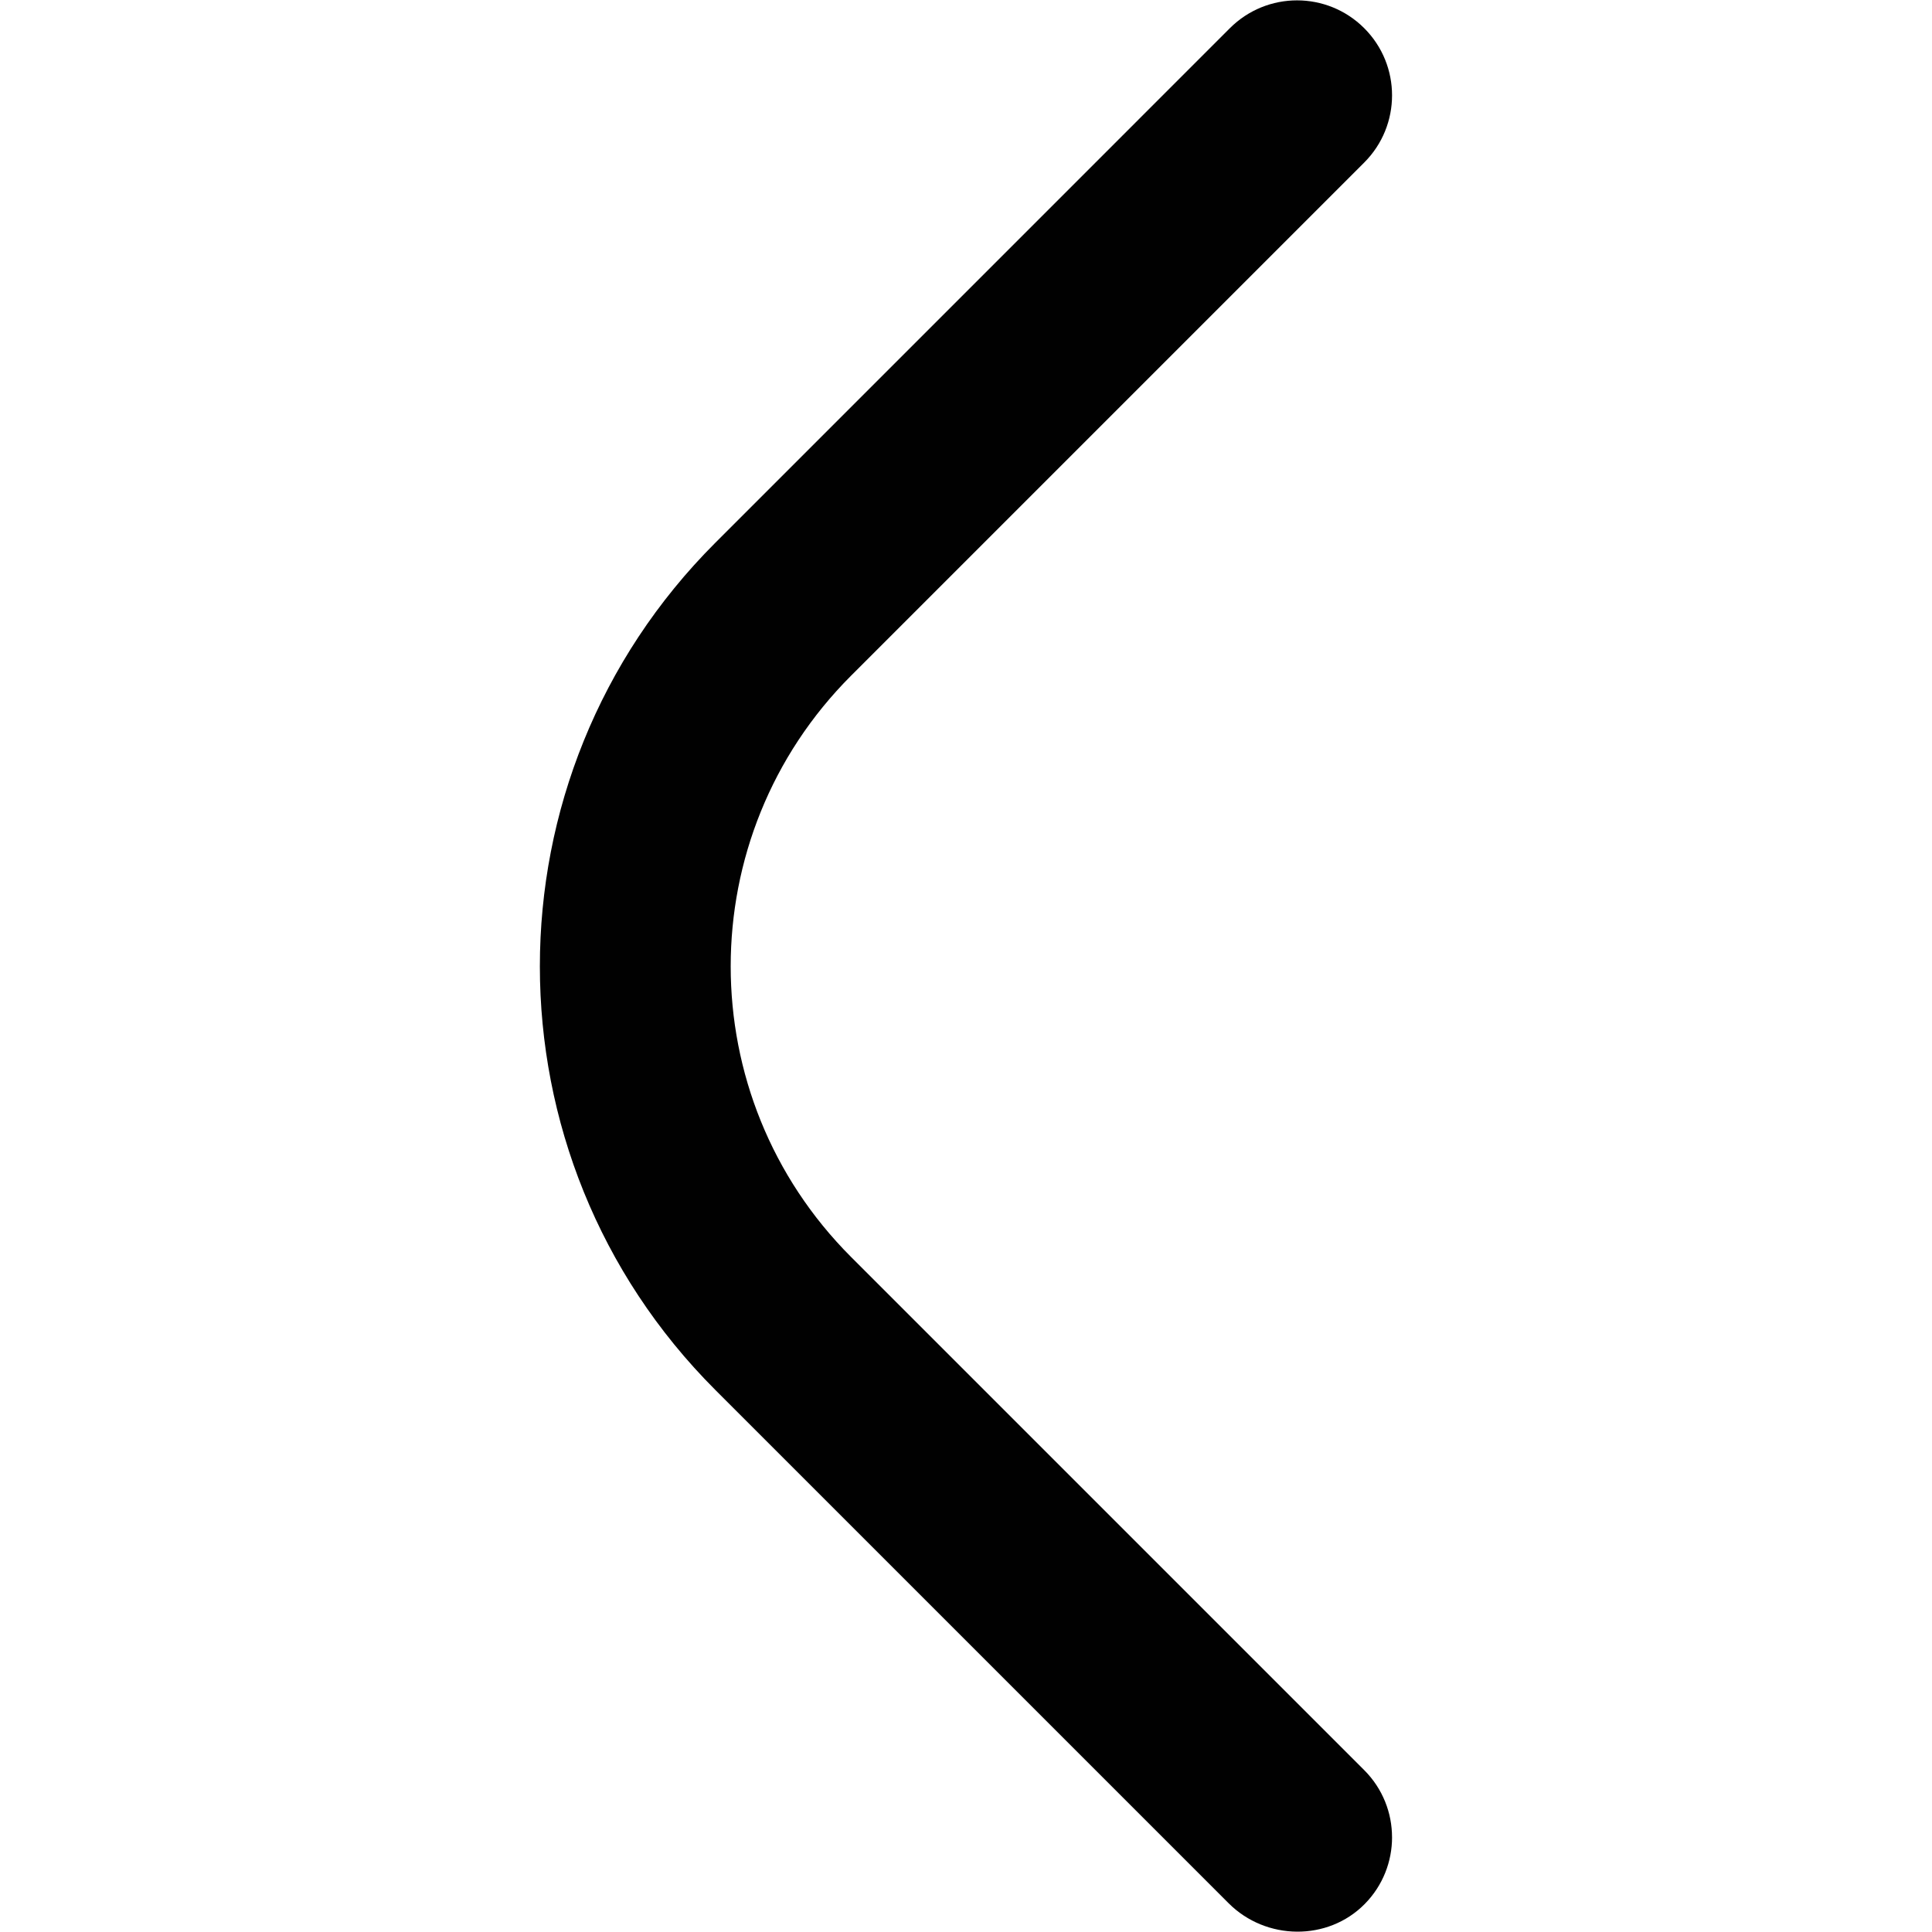
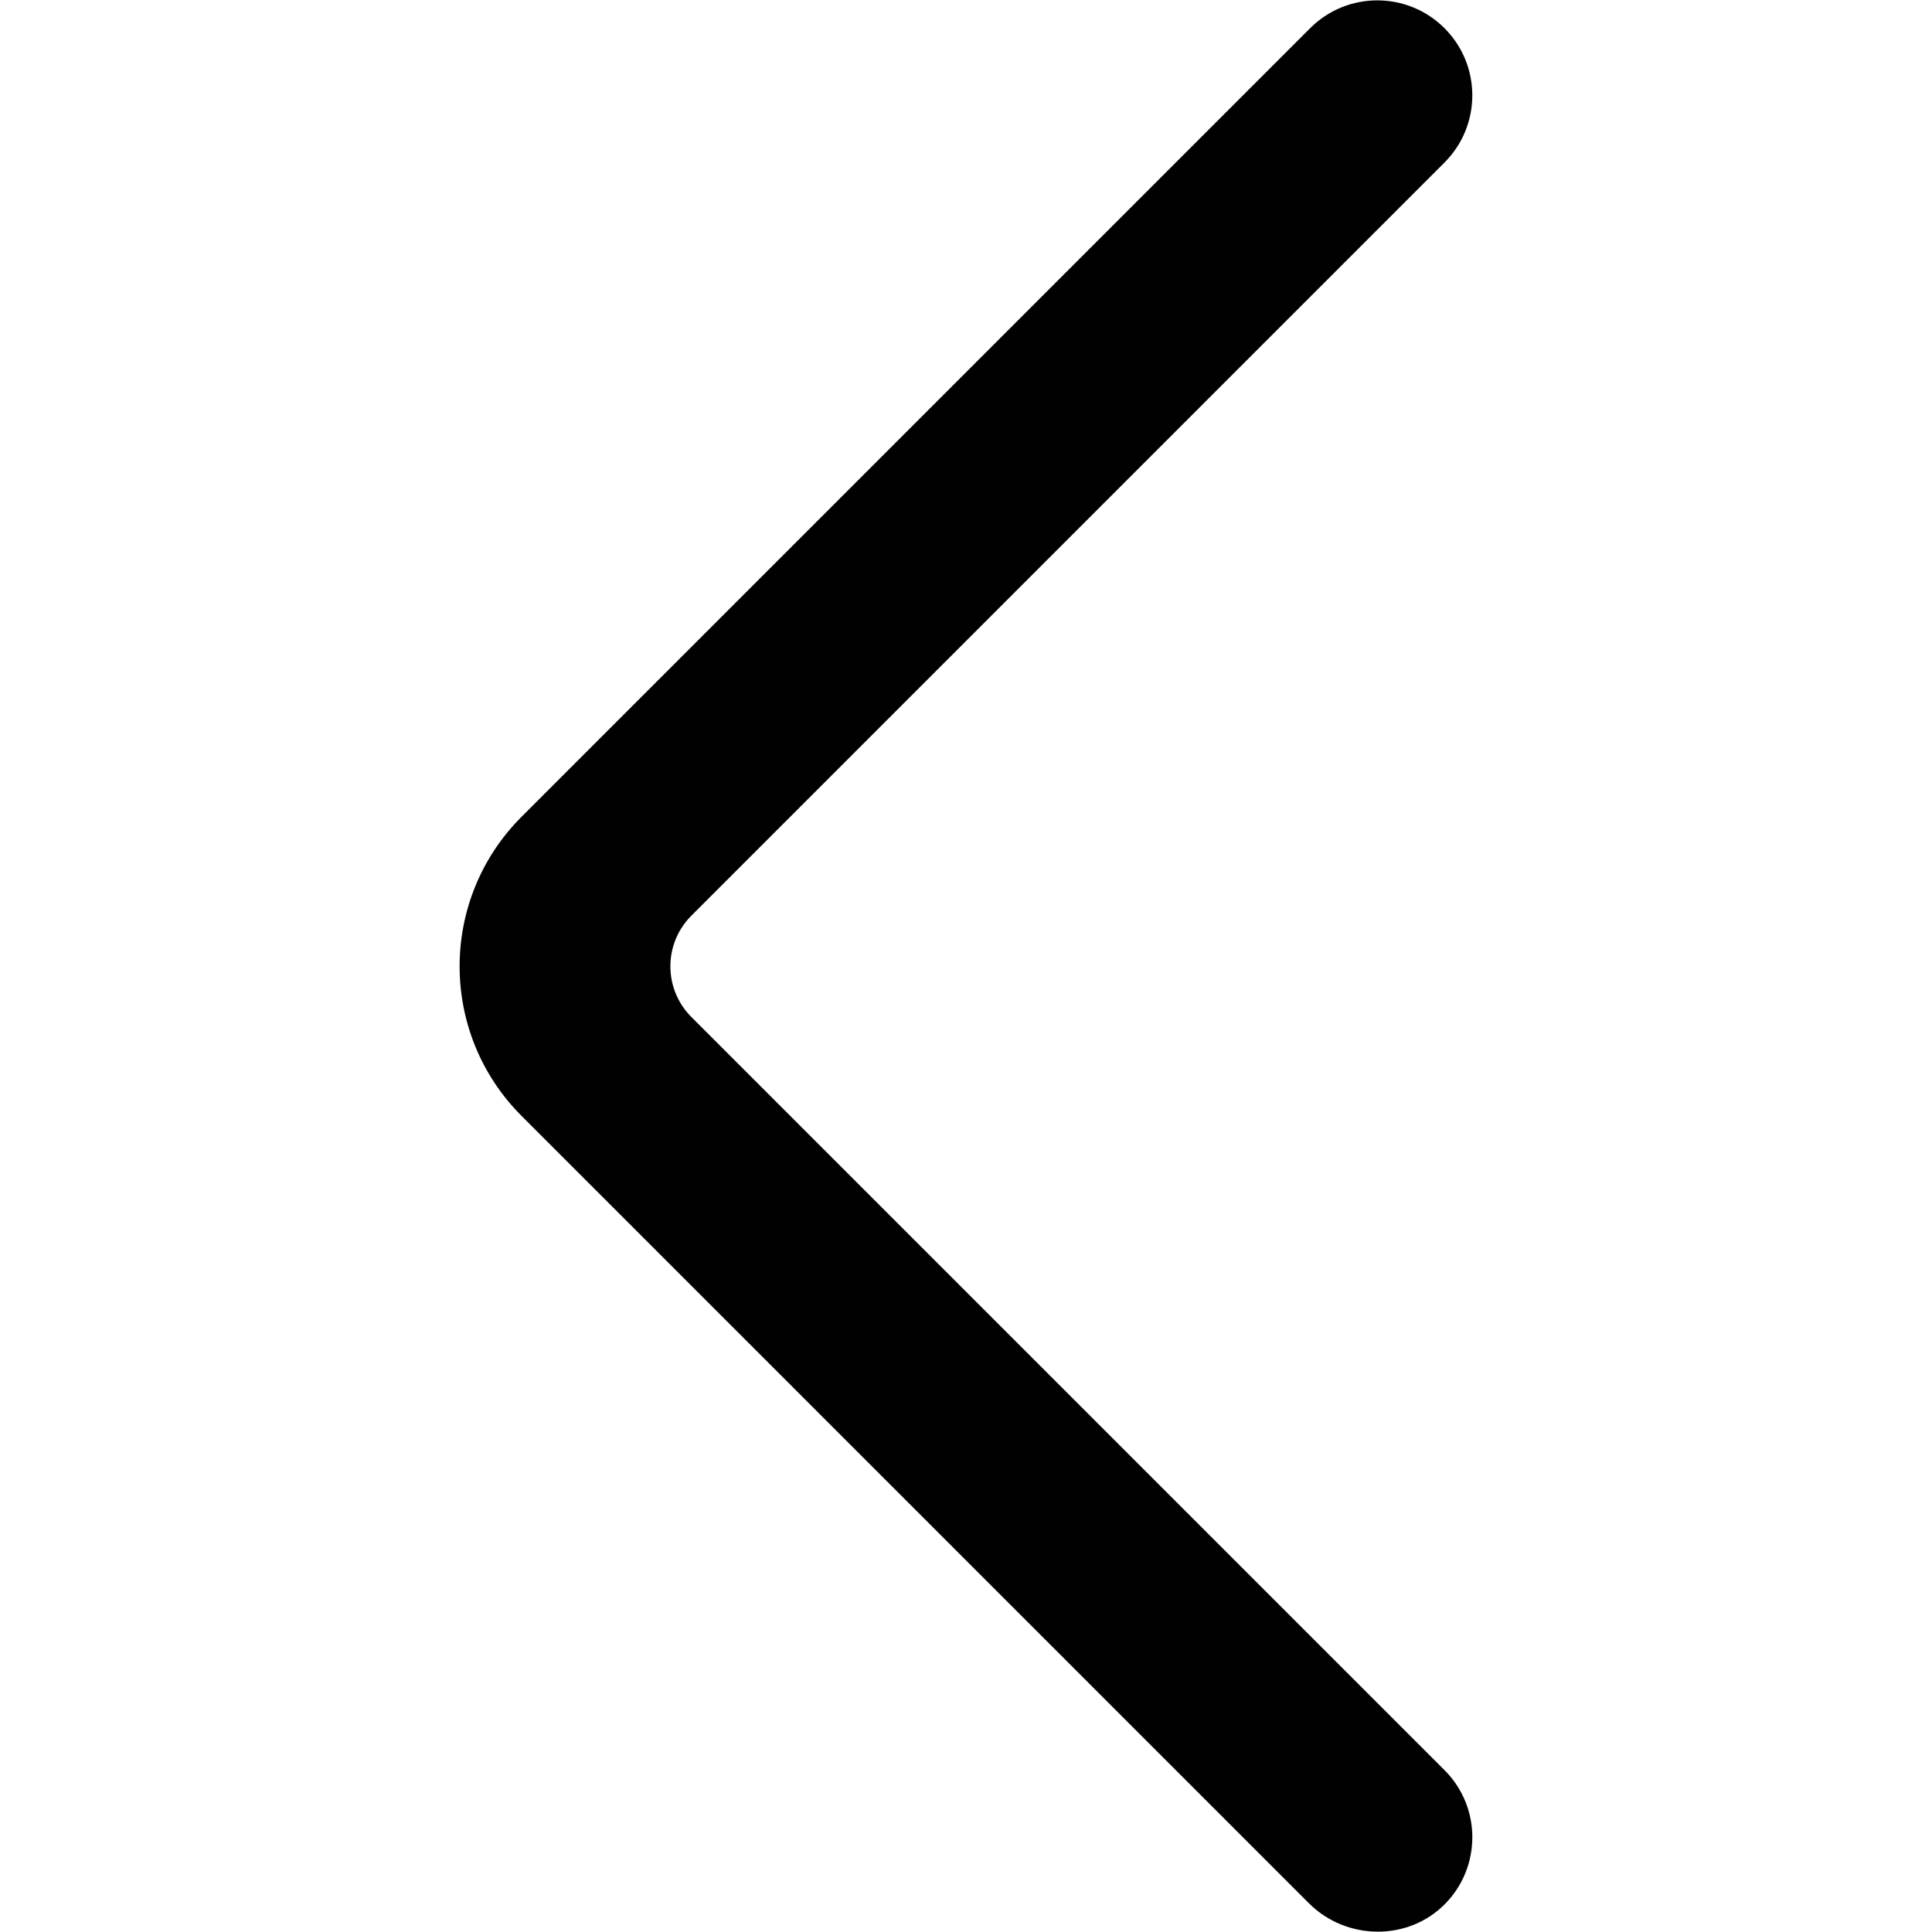
<svg xmlns="http://www.w3.org/2000/svg" id="Layer_31" data-name="Layer 31" viewBox="0 0 850.41 850.42">
  <defs>
    <style>
      .cls-1 {
        fill: #010101;
      }
    </style>
  </defs>
-   <path class="cls-1" d="M612.75,808.74c0,10.6-4,21.19-12.01,29.33-16.27,16.52-43.5,16.11-59.9-.28l-225.97-225.97c-102.98-102.98-102.98-269.94,0-372.91L541.36,12.41c8.17-8.17,18.87-12.25,29.57-12.25s21.4,4.08,29.57,12.25c16.33,16.33,16.33,42.8,0,59.13l-225.87,225.87c-70.66,70.66-70.66,185.23,0,255.89l225.86,225.86c8.17,8.17,12.25,18.87,12.25,29.57Z" />
+   <path class="cls-1" d="M648.08,808.74c0,10.6-4,21.19-12.01,29.33-16.27,16.52-43.5,16.11-59.9-.28L229.58,491.2c-36.36-36.36-36.36-95.32,0-131.68L576.69,12.41c8.17-8.17,18.87-12.25,29.57-12.25s21.4,4.08,29.57,12.25c16.33,16.33,16.33,42.8,0,59.13L304.32,403.06c-12.31,12.31-12.31,32.28,0,44.59l331.52,331.52c8.17,8.17,12.25,18.87,12.25,29.57Z" />
</svg>
